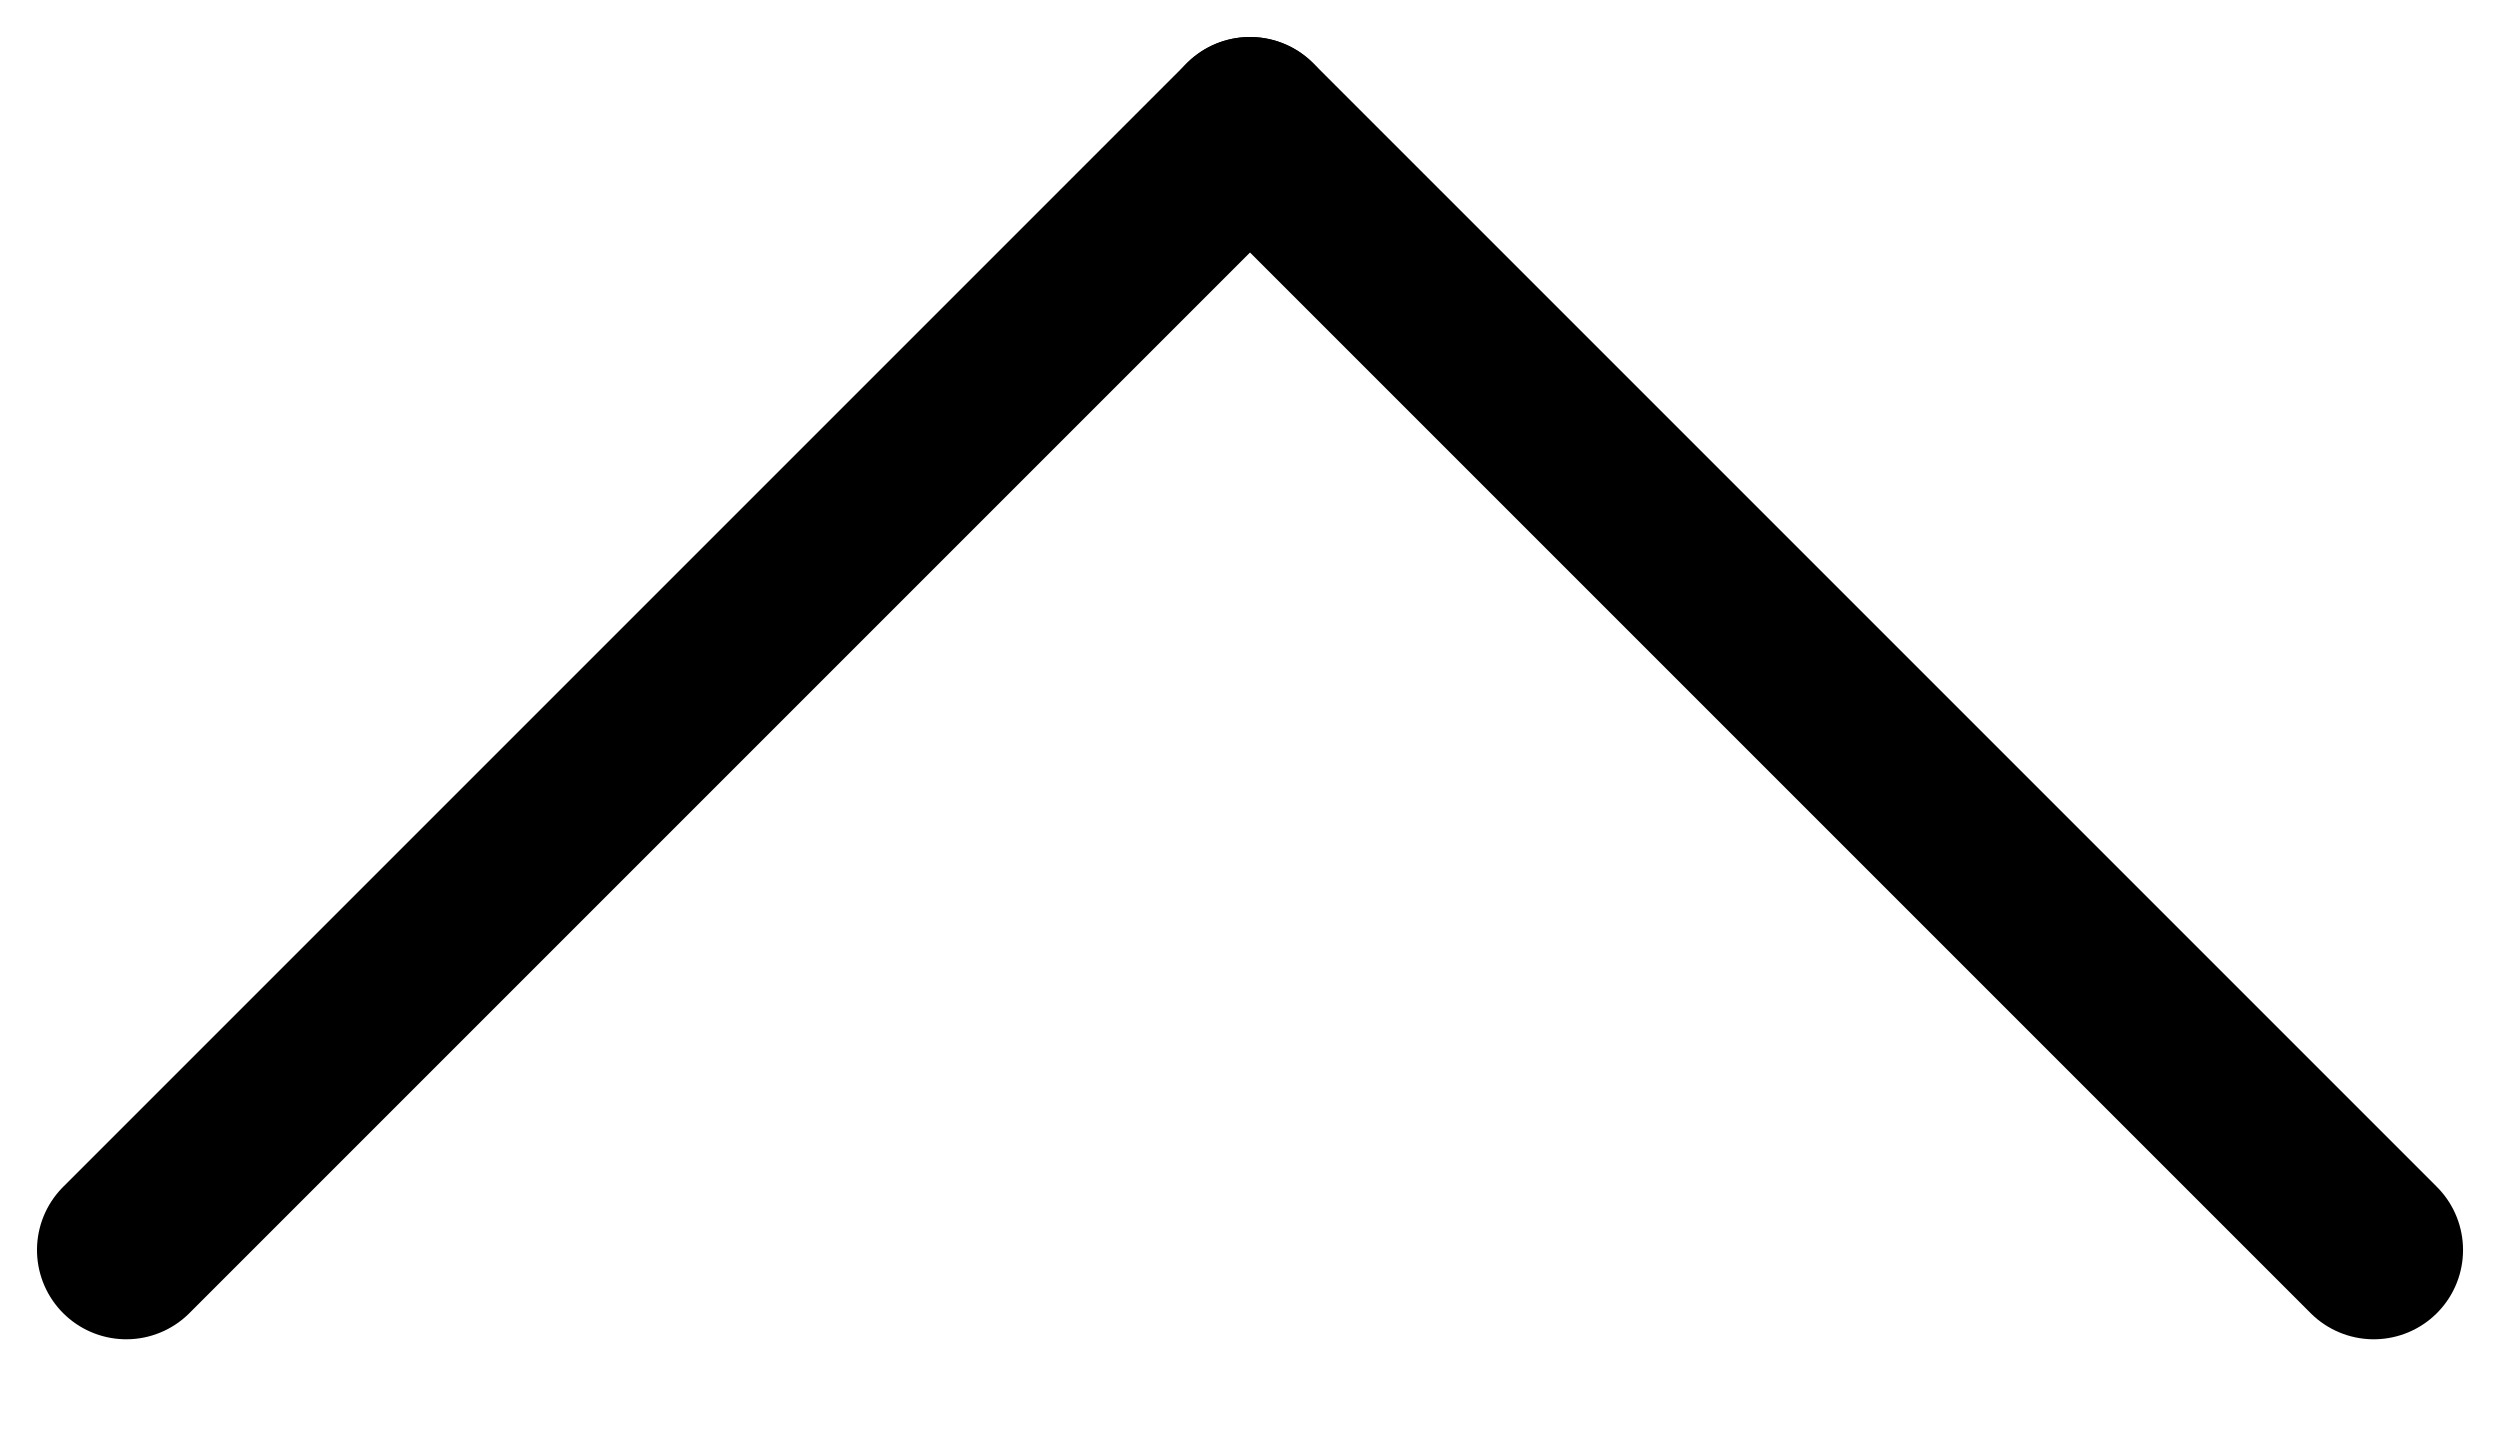
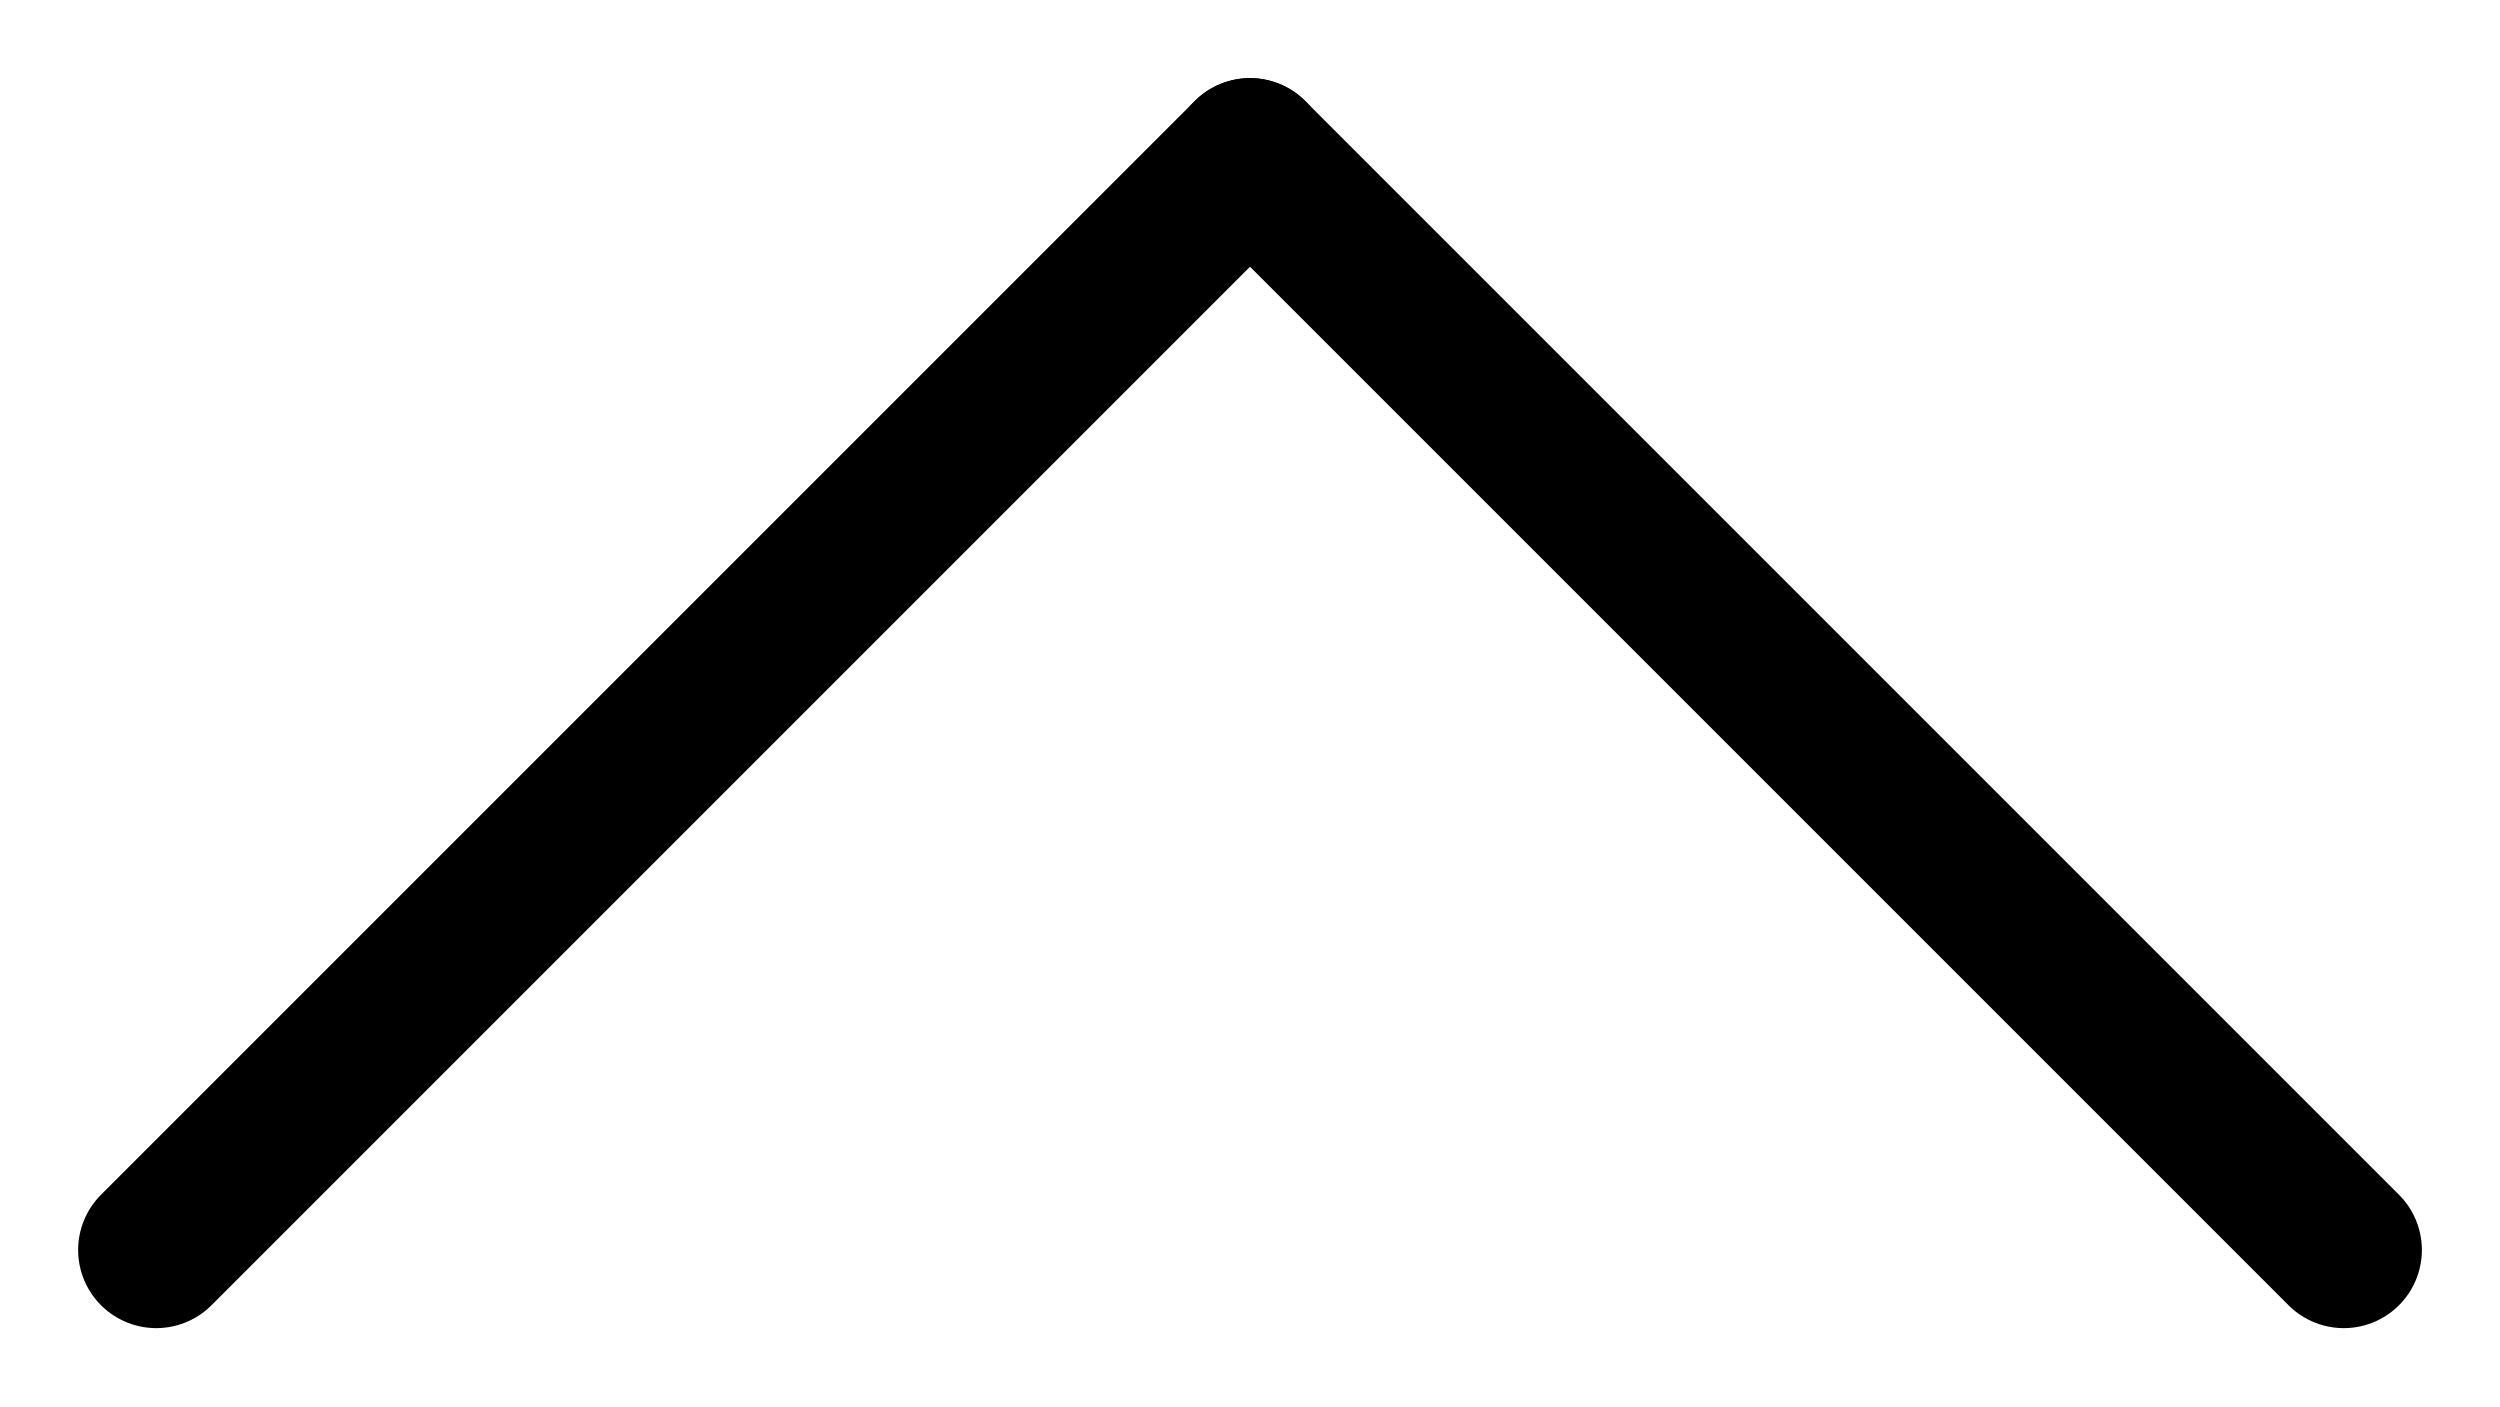
- <svg xmlns="http://www.w3.org/2000/svg" width="14" height="8" viewBox="0 0 14 8" fill="none">
-   <line x1="13.293" y1="7" x2="7" y2="0.707" stroke="black" stroke-linecap="round" />
-   <line x1="0.5" y1="-0.5" x2="9.399" y2="-0.5" transform="matrix(0.707107 -0.707107 -0.707107 -0.707107 0 7)" stroke="black" stroke-linecap="round" />
+ <svg xmlns="http://www.w3.org/2000/svg" width="16" height="9" viewBox="0 0 16 9" fill="none">
+   <line x1="1" y1="8" x2="8" y2="1" stroke="black" stroke-linecap="round" />
+   <line x1="8" y1="1" x2="15" y2="8" stroke="black" stroke-linecap="round" />
</svg>
